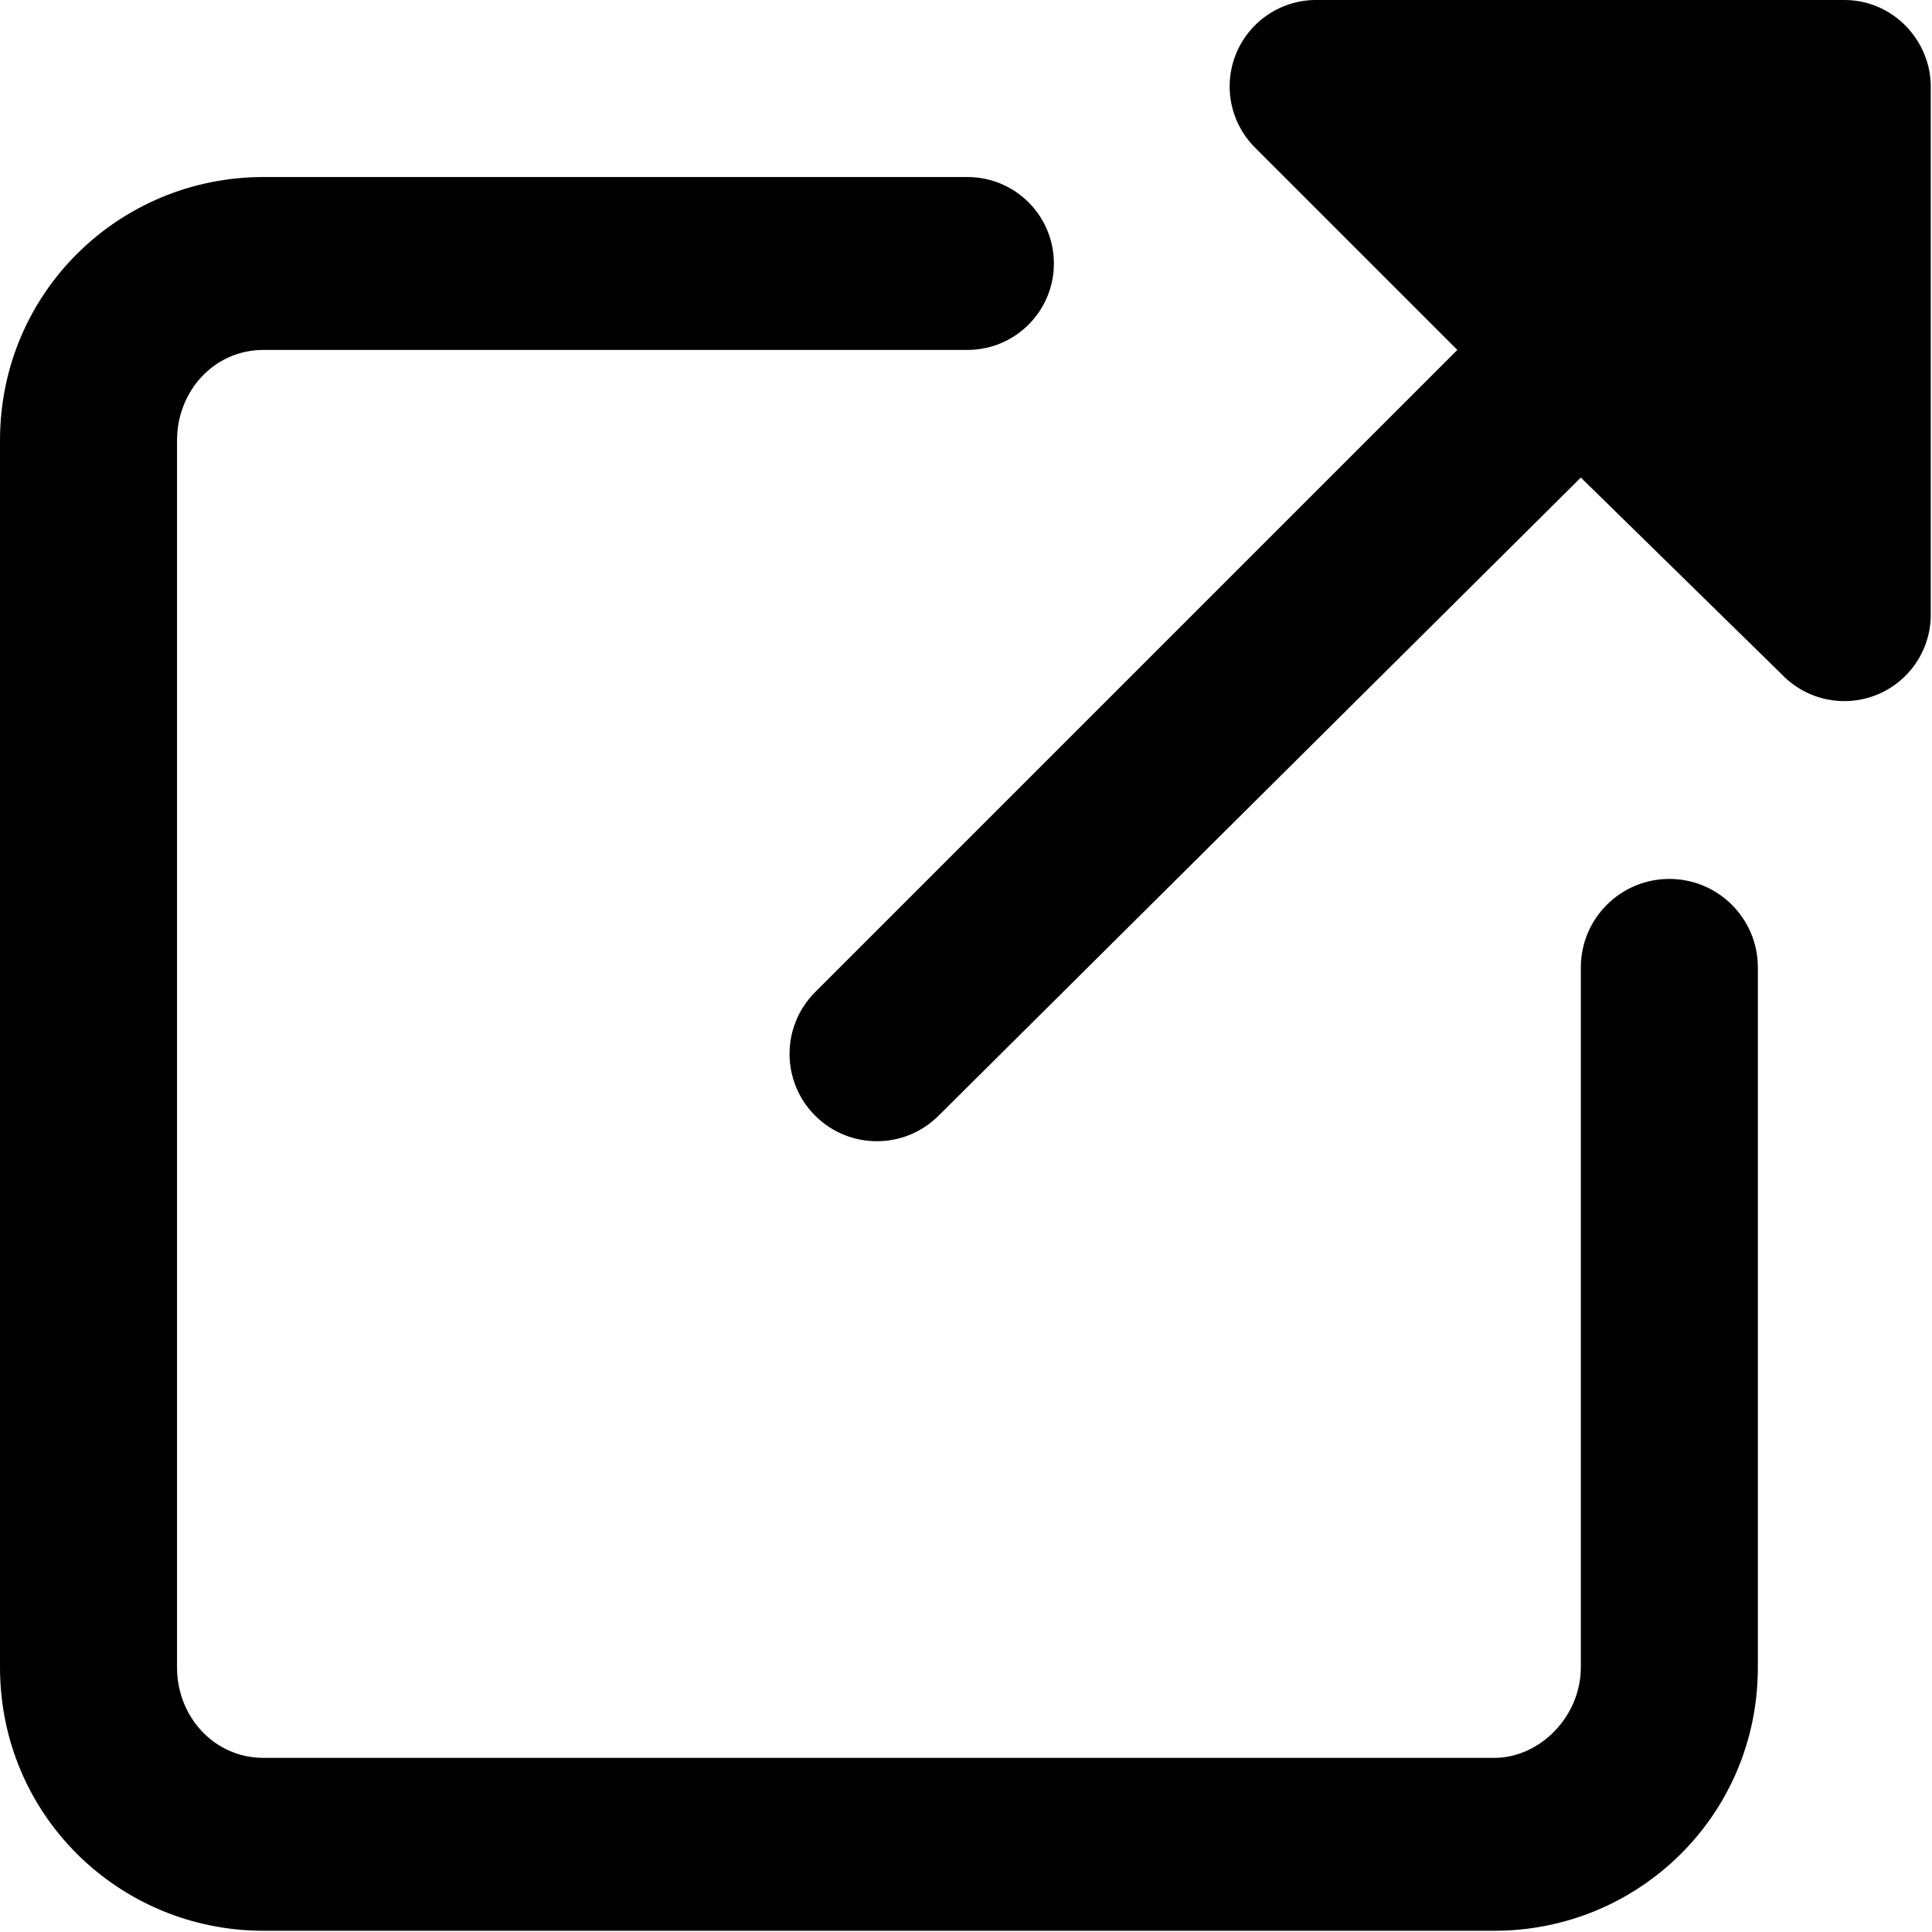
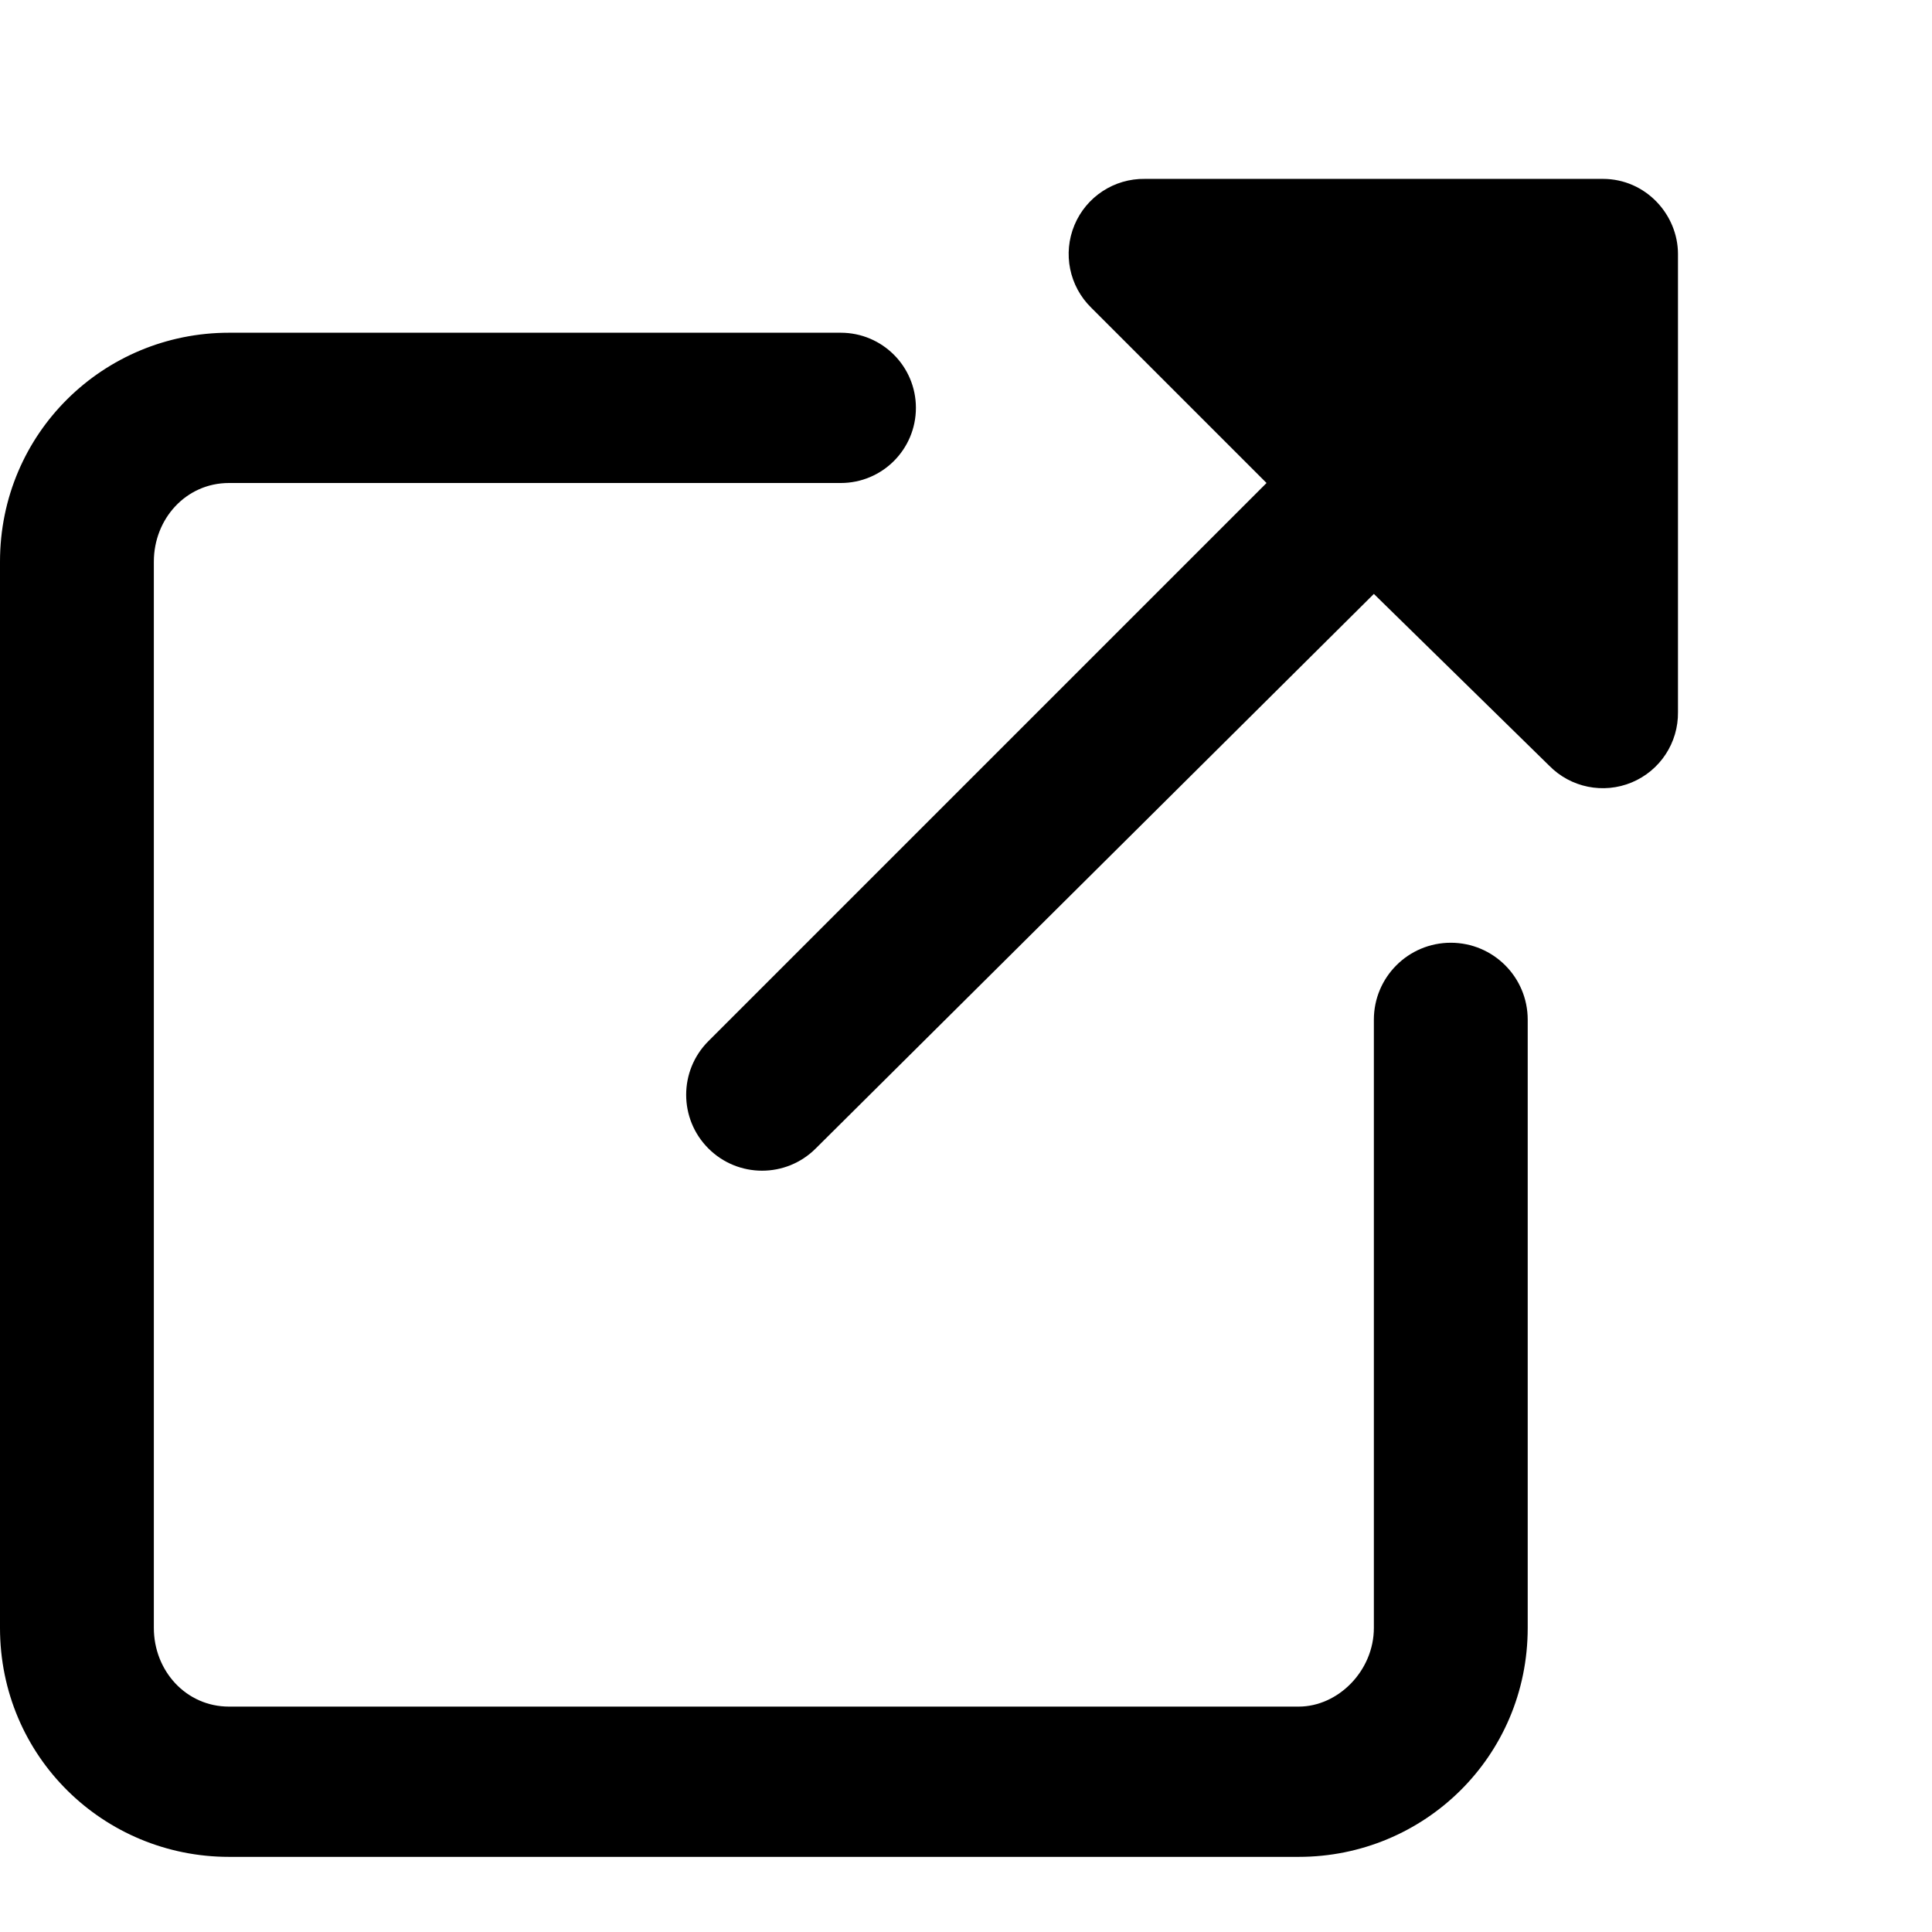
- <svg xmlns="http://www.w3.org/2000/svg" viewBox="0 0 469.3 469.3">
+ <svg xmlns="http://www.w3.org/2000/svg" viewBox="0 -50 540 540">
  <path d="M363 469H64c-35 0-64-28-64-64V107c0-36 29-64 64-64h171a21 21 0 110 42H64c-12 0-21 10-21 22v298c0 12 9 22 21 22h299c11 0 21-10 21-22V235a21 21 0 1143 0v170c0 36-29 64-64 64zm0 0" />
  <path d="M448 0H320a21 21 0 00-15 36l49 49-156 156a21 21 0 1030 30l156-155 49 48a21 21 0 0036-15V21c0-11-9-21-21-21zm0 0" />
</svg>
